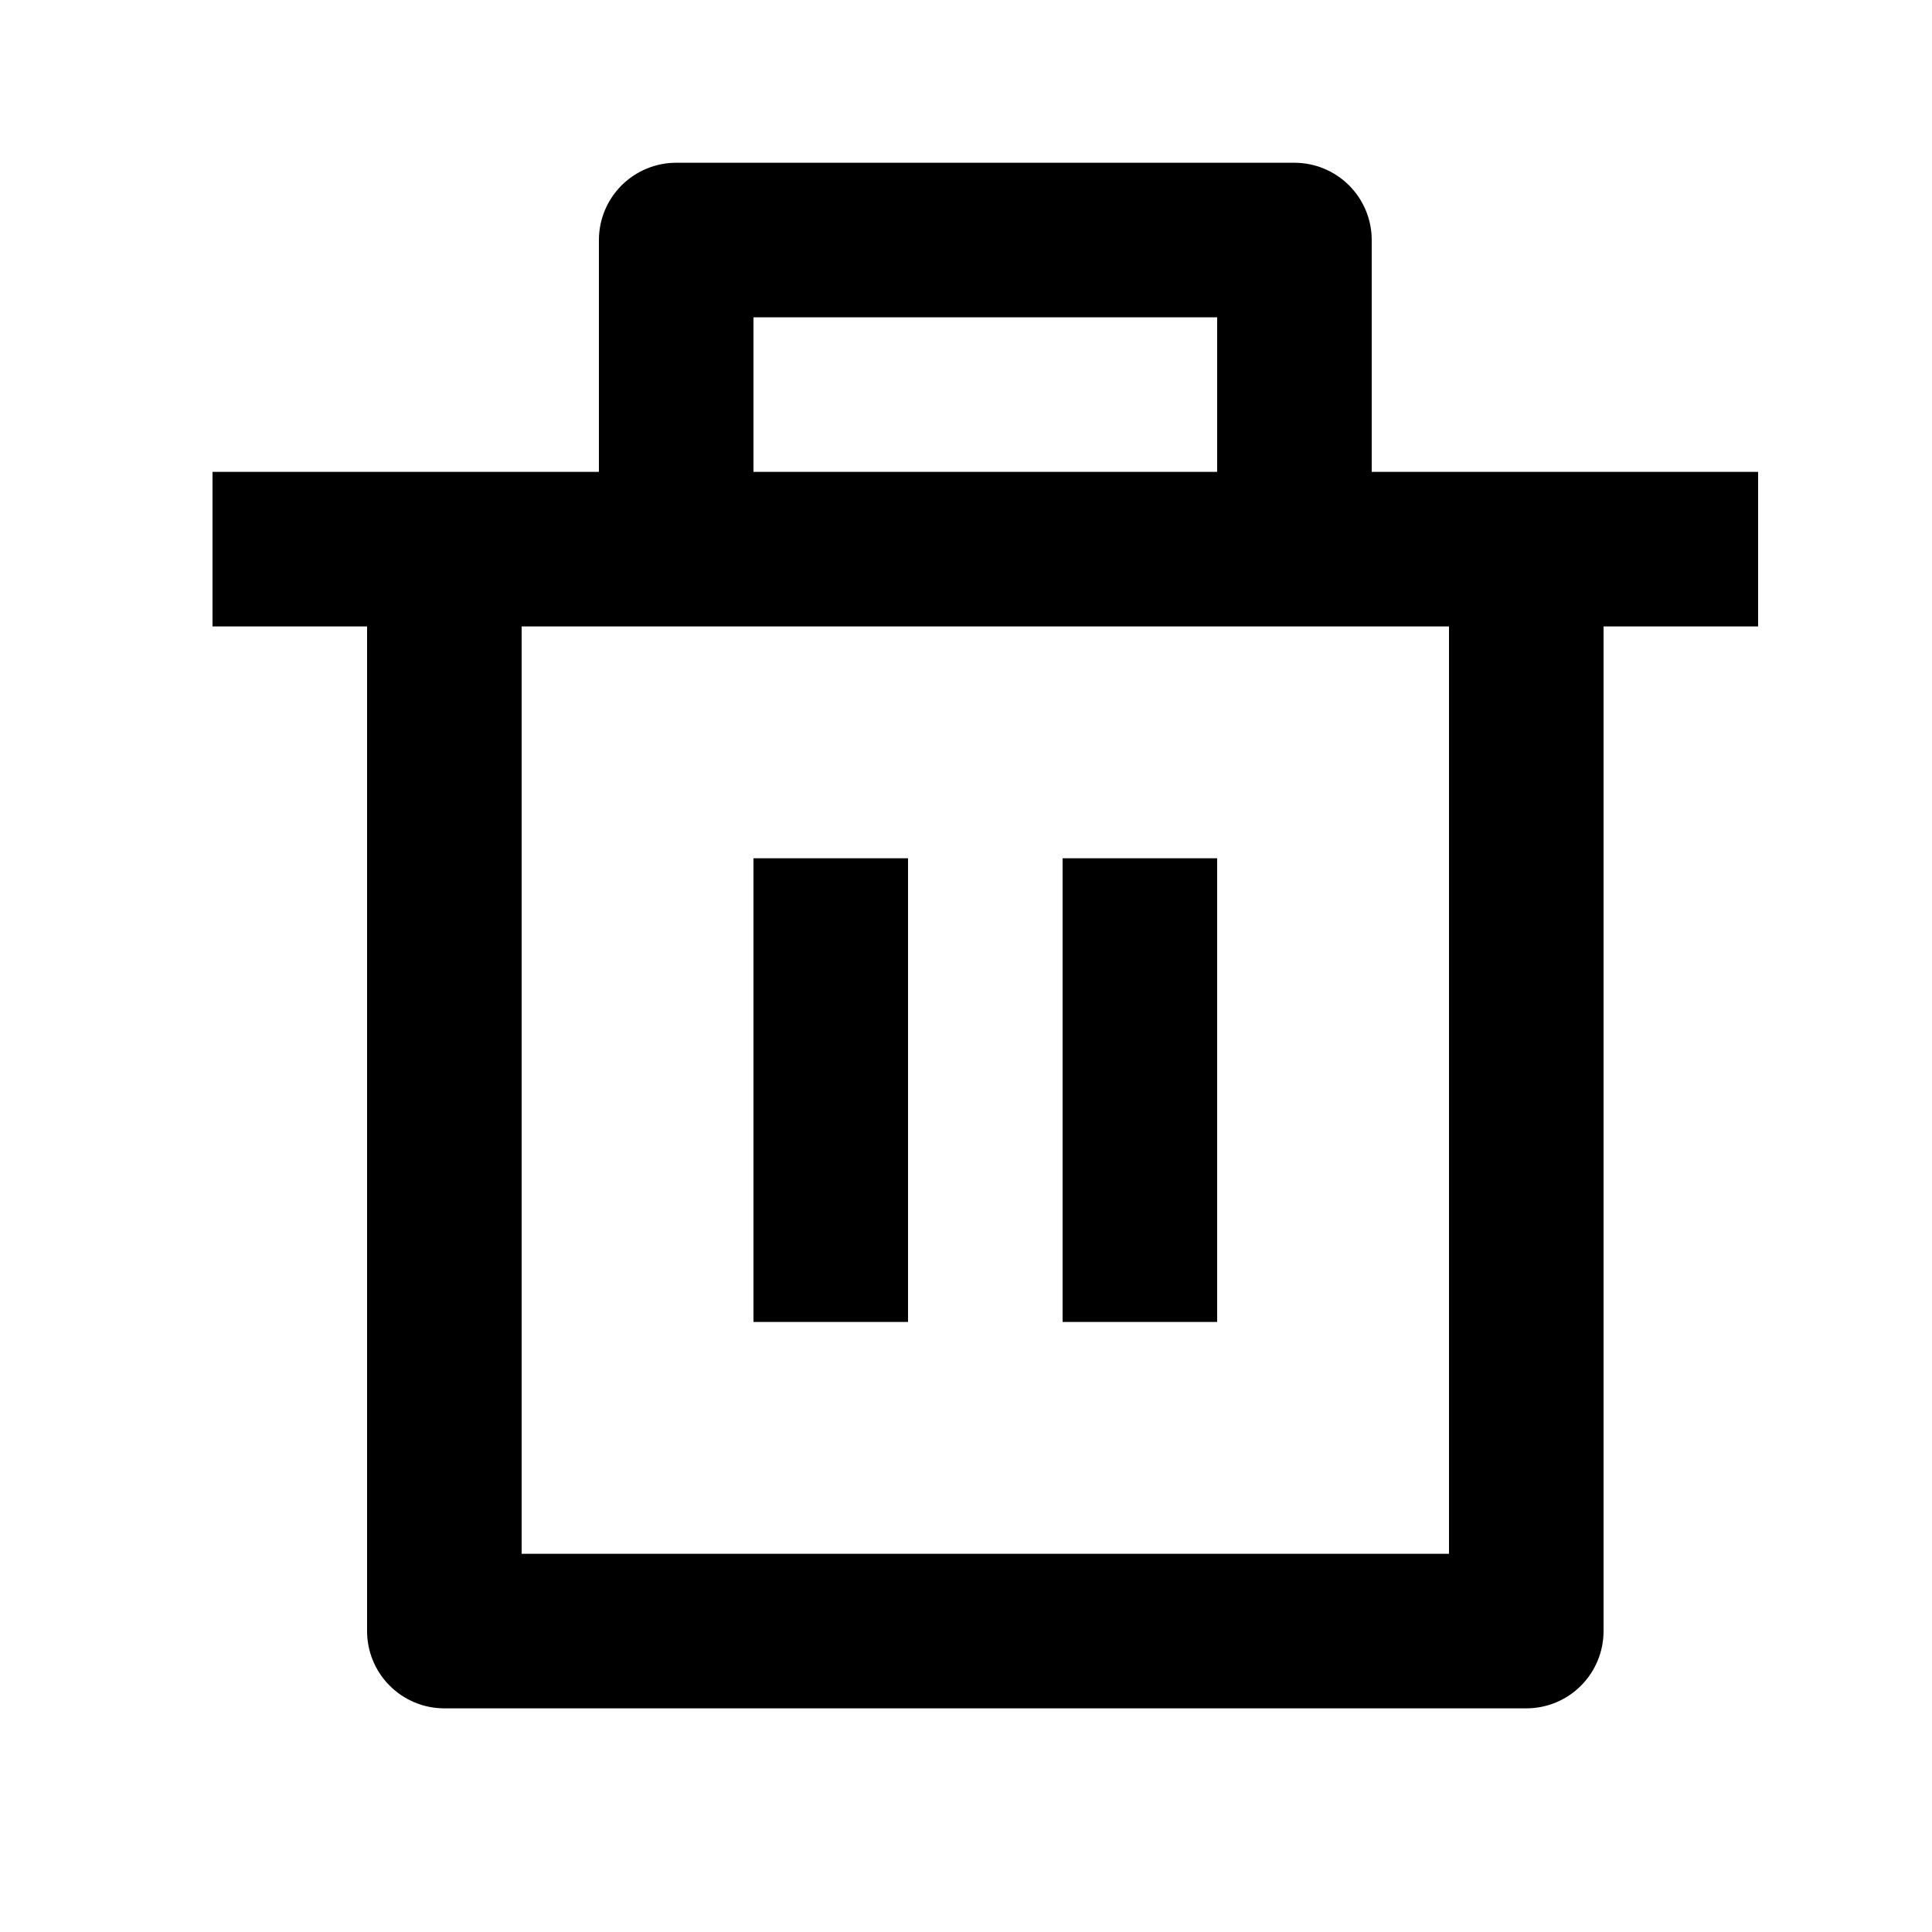
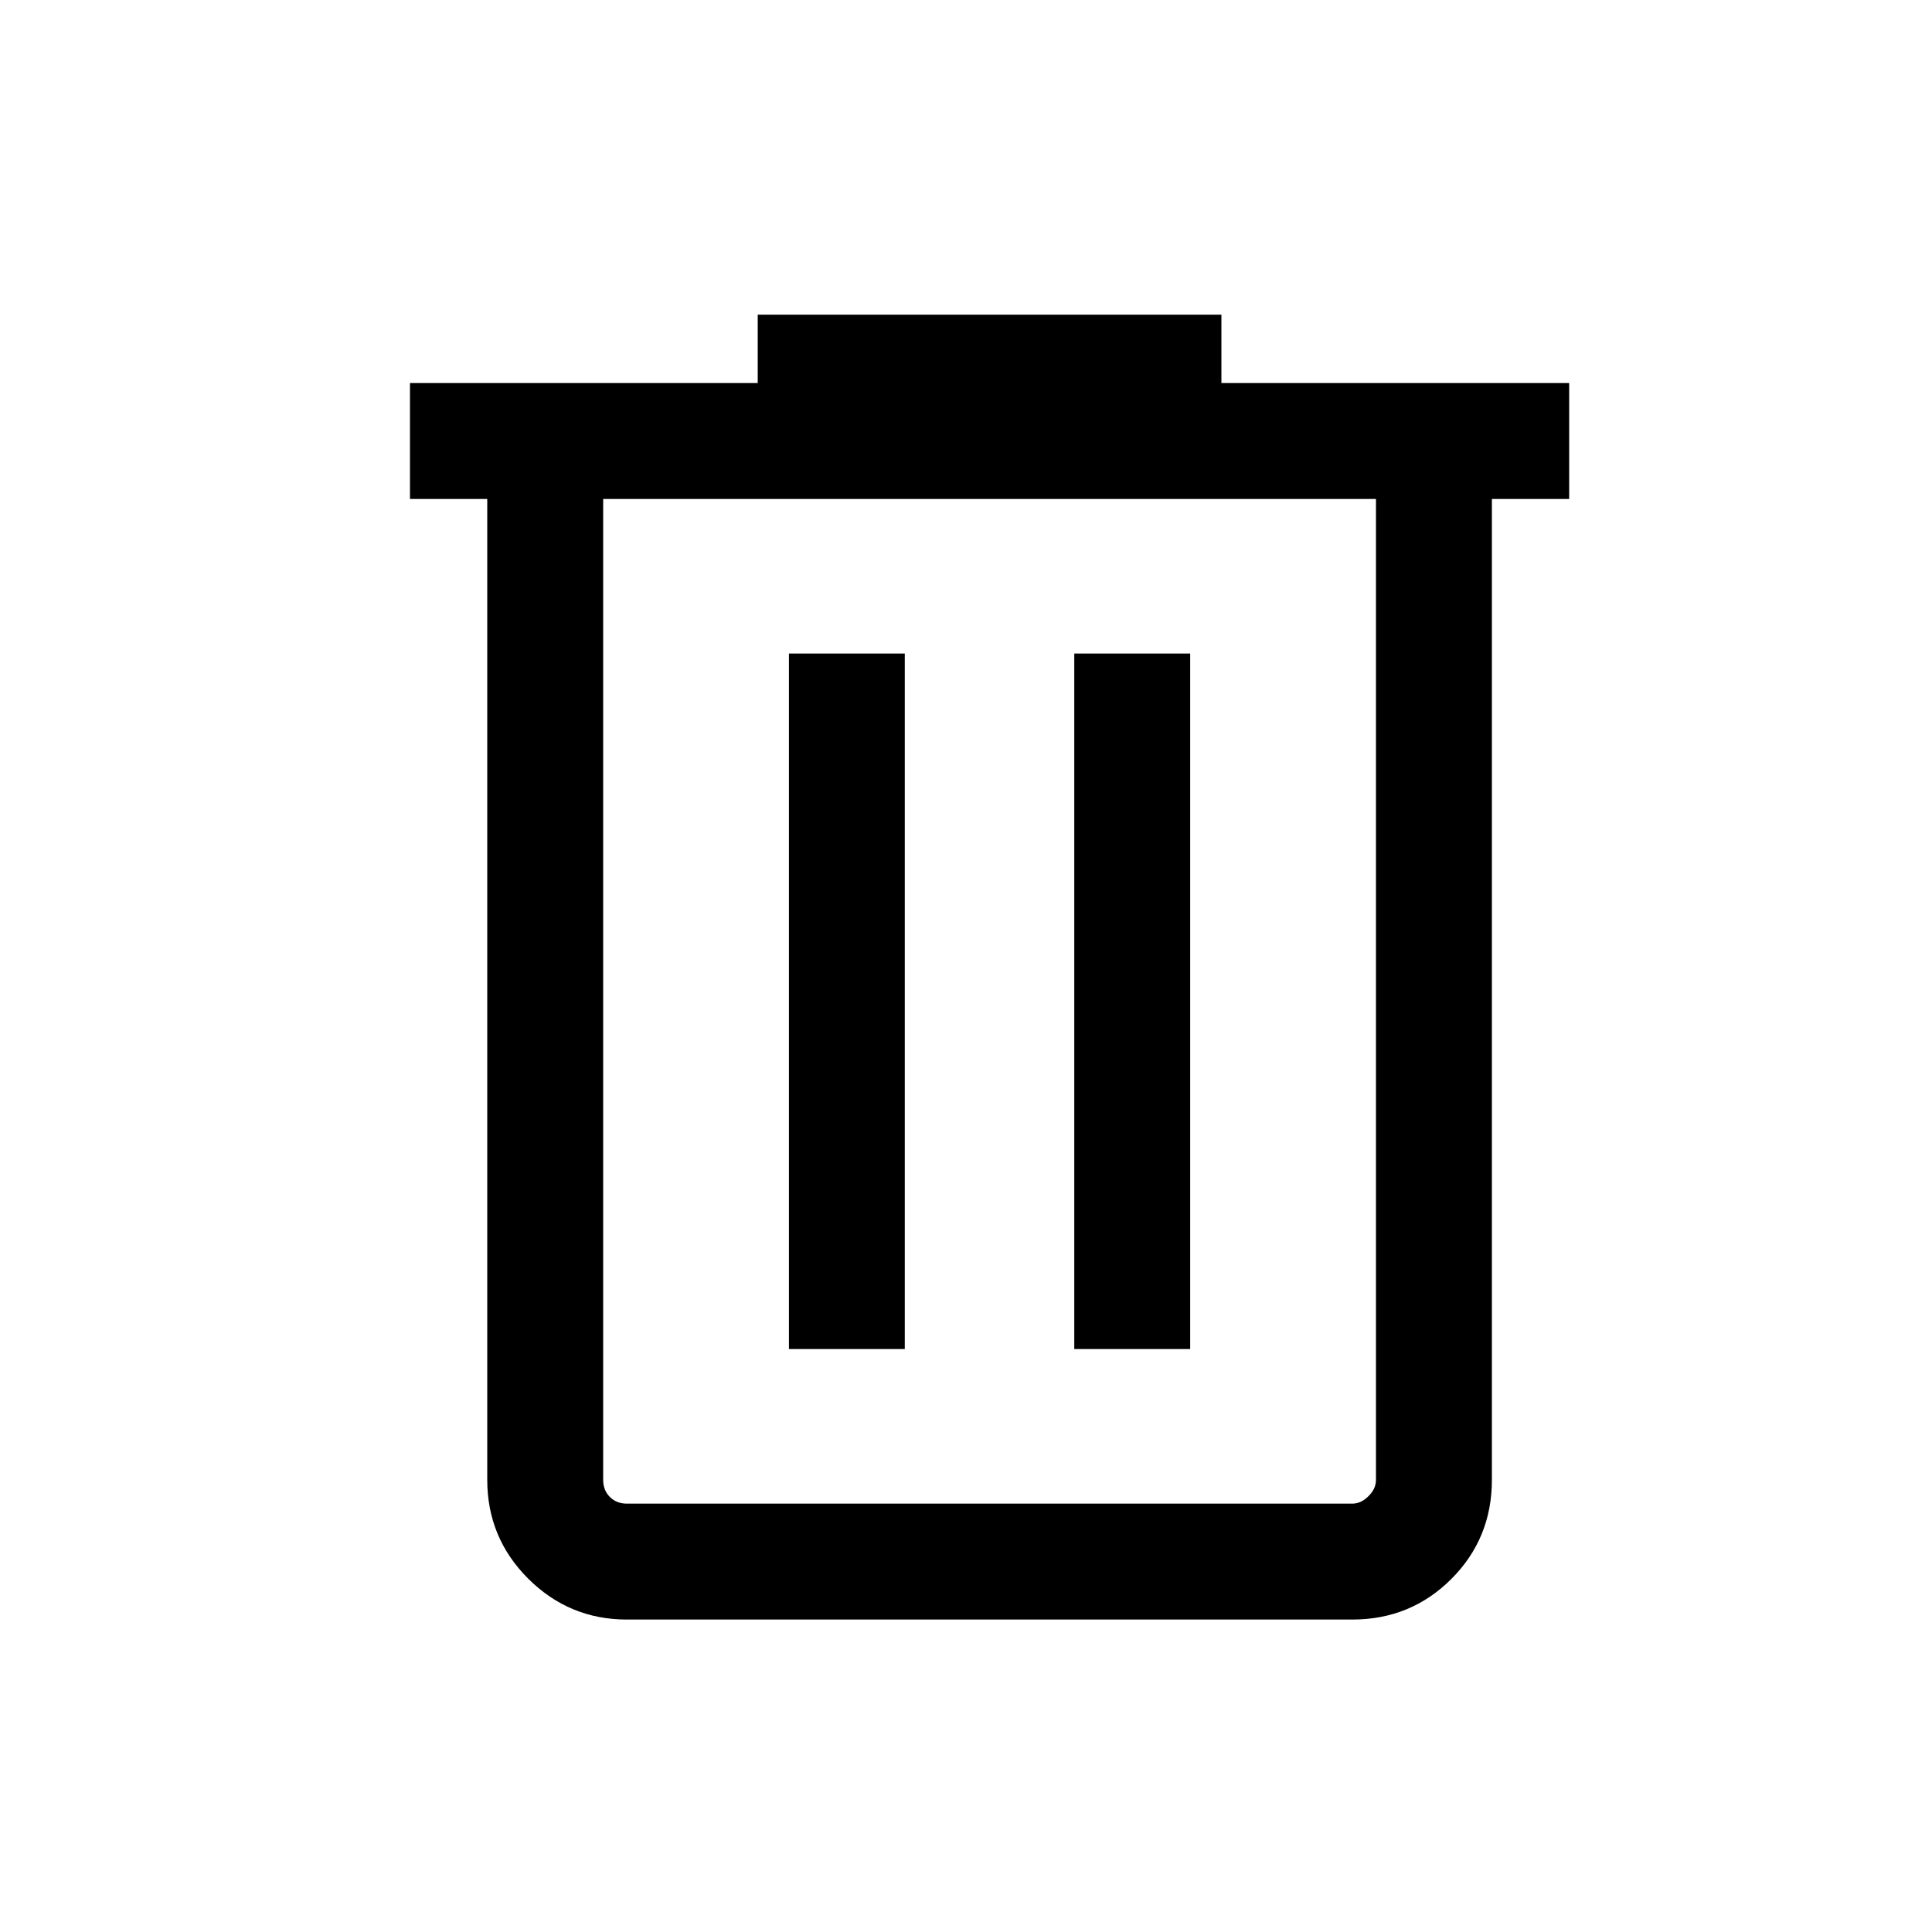
<svg xmlns="http://www.w3.org/2000/svg" width="25" height="25" viewBox="0 0 25 25" fill="none">
-   <path d="M17.75 6.106H22.75V8.106H20.75V21.106C20.75 21.371 20.645 21.626 20.457 21.813C20.27 22.001 20.015 22.106 19.75 22.106H5.75C5.485 22.106 5.23 22.001 5.043 21.813C4.855 21.626 4.75 21.371 4.75 21.106V8.106H2.75V6.106H7.75V3.106C7.75 2.841 7.855 2.587 8.043 2.399C8.23 2.212 8.485 2.106 8.75 2.106H16.75C17.015 2.106 17.27 2.212 17.457 2.399C17.645 2.587 17.75 2.841 17.75 3.106V6.106ZM18.75 8.106H6.75V20.106H18.75V8.106ZM9.75 11.106H11.75V17.106H9.75V11.106ZM13.75 11.106H15.75V17.106H13.75V11.106ZM9.75 4.106V6.106H15.75V4.106H9.75Z" fill="currentColor" />
+   <mask id="mask0_7247_57600" style="mask-type:alpha" maskUnits="userSpaceOnUse" x="0" y="0" width="25" height="25">
+     <rect x="0.805" y="0.457" width="24" height="24" fill="#D9D9D9" />
+   </mask>
+   <g mask="url(#mask0_7247_57600)">
+     <path d="M8.112 20.957C7.614 20.957 7.188 20.78 6.834 20.427C6.481 20.074 6.305 19.648 6.305 19.149V6.457H5.305V4.957H9.805V4.072H15.805V4.957H20.305V6.457H19.305V19.149C19.305 19.654 19.13 20.082 18.78 20.432C18.43 20.782 18.002 20.957 17.497 20.957H8.112ZM17.805 6.457H7.805V19.149C7.805 19.239 7.834 19.313 7.891 19.37C7.949 19.428 8.023 19.457 8.112 19.457H17.497C17.574 19.457 17.644 19.425 17.708 19.36C17.773 19.297 17.805 19.226 17.805 19.149V6.457ZM10.209 17.457H11.708V8.457H10.209V17.457ZM13.901 17.457H15.401V8.457H13.901V17.457Z" fill="currentColor" />
+   </g>
</svg>
